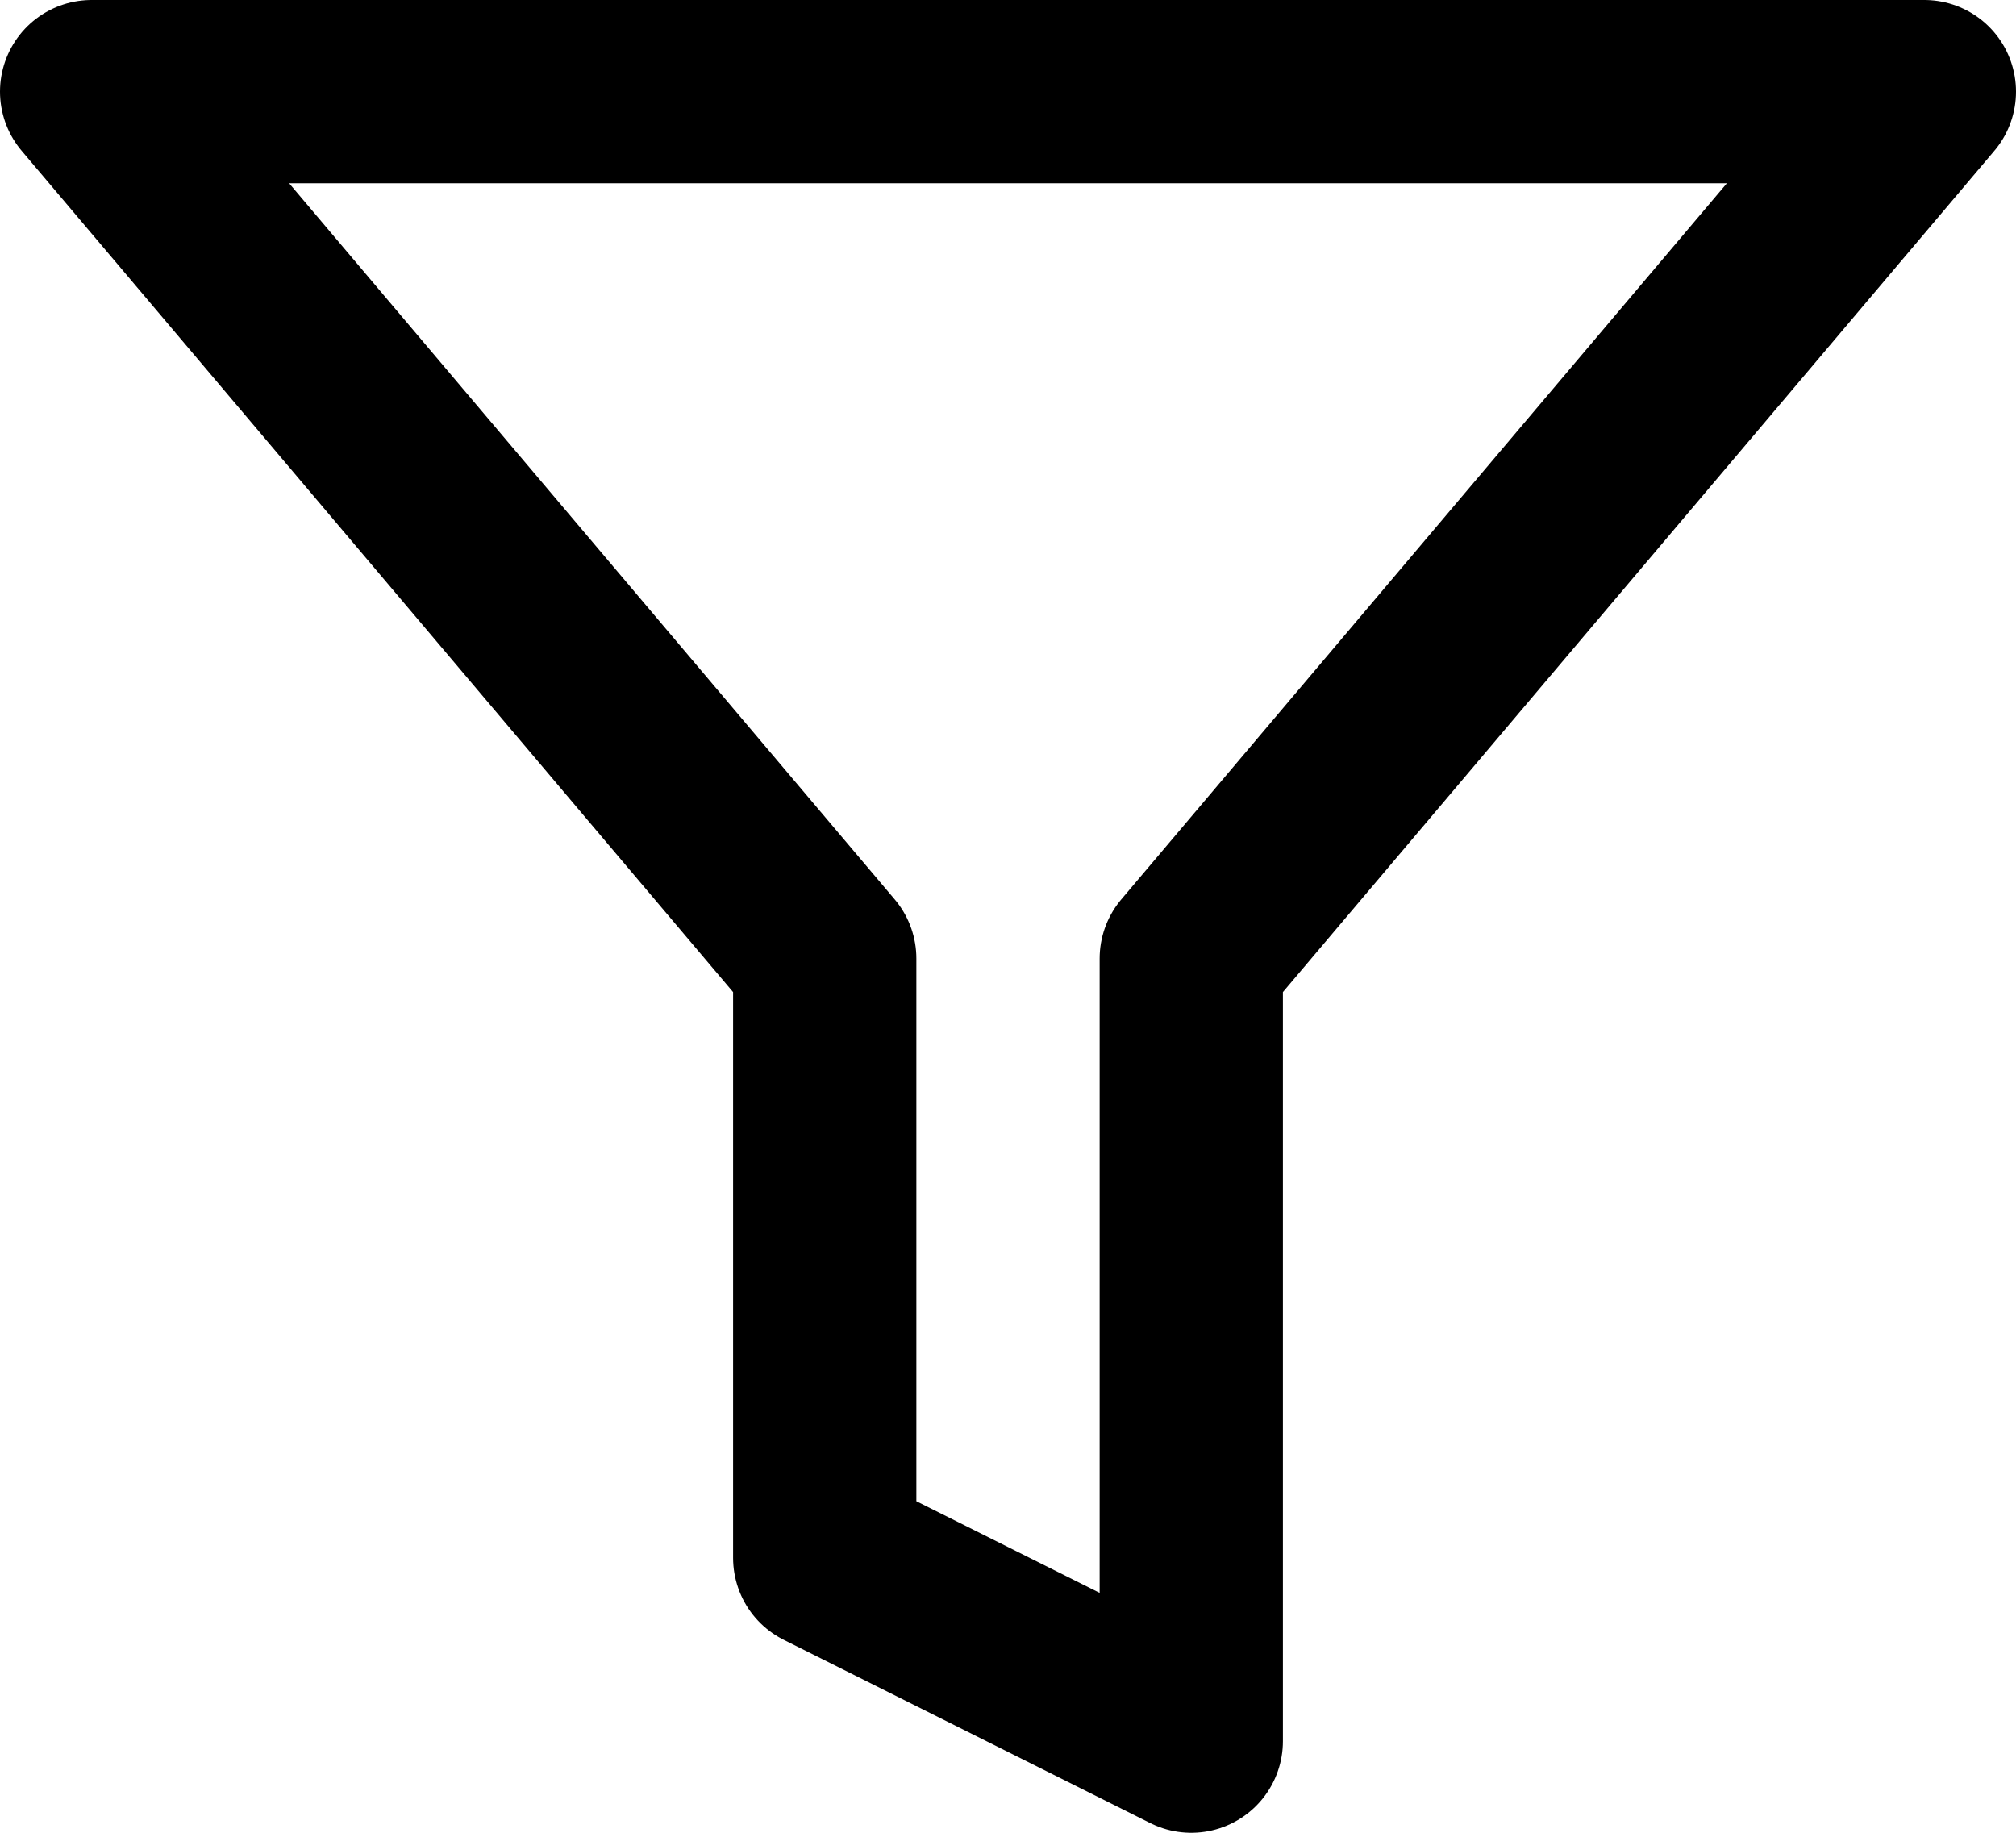
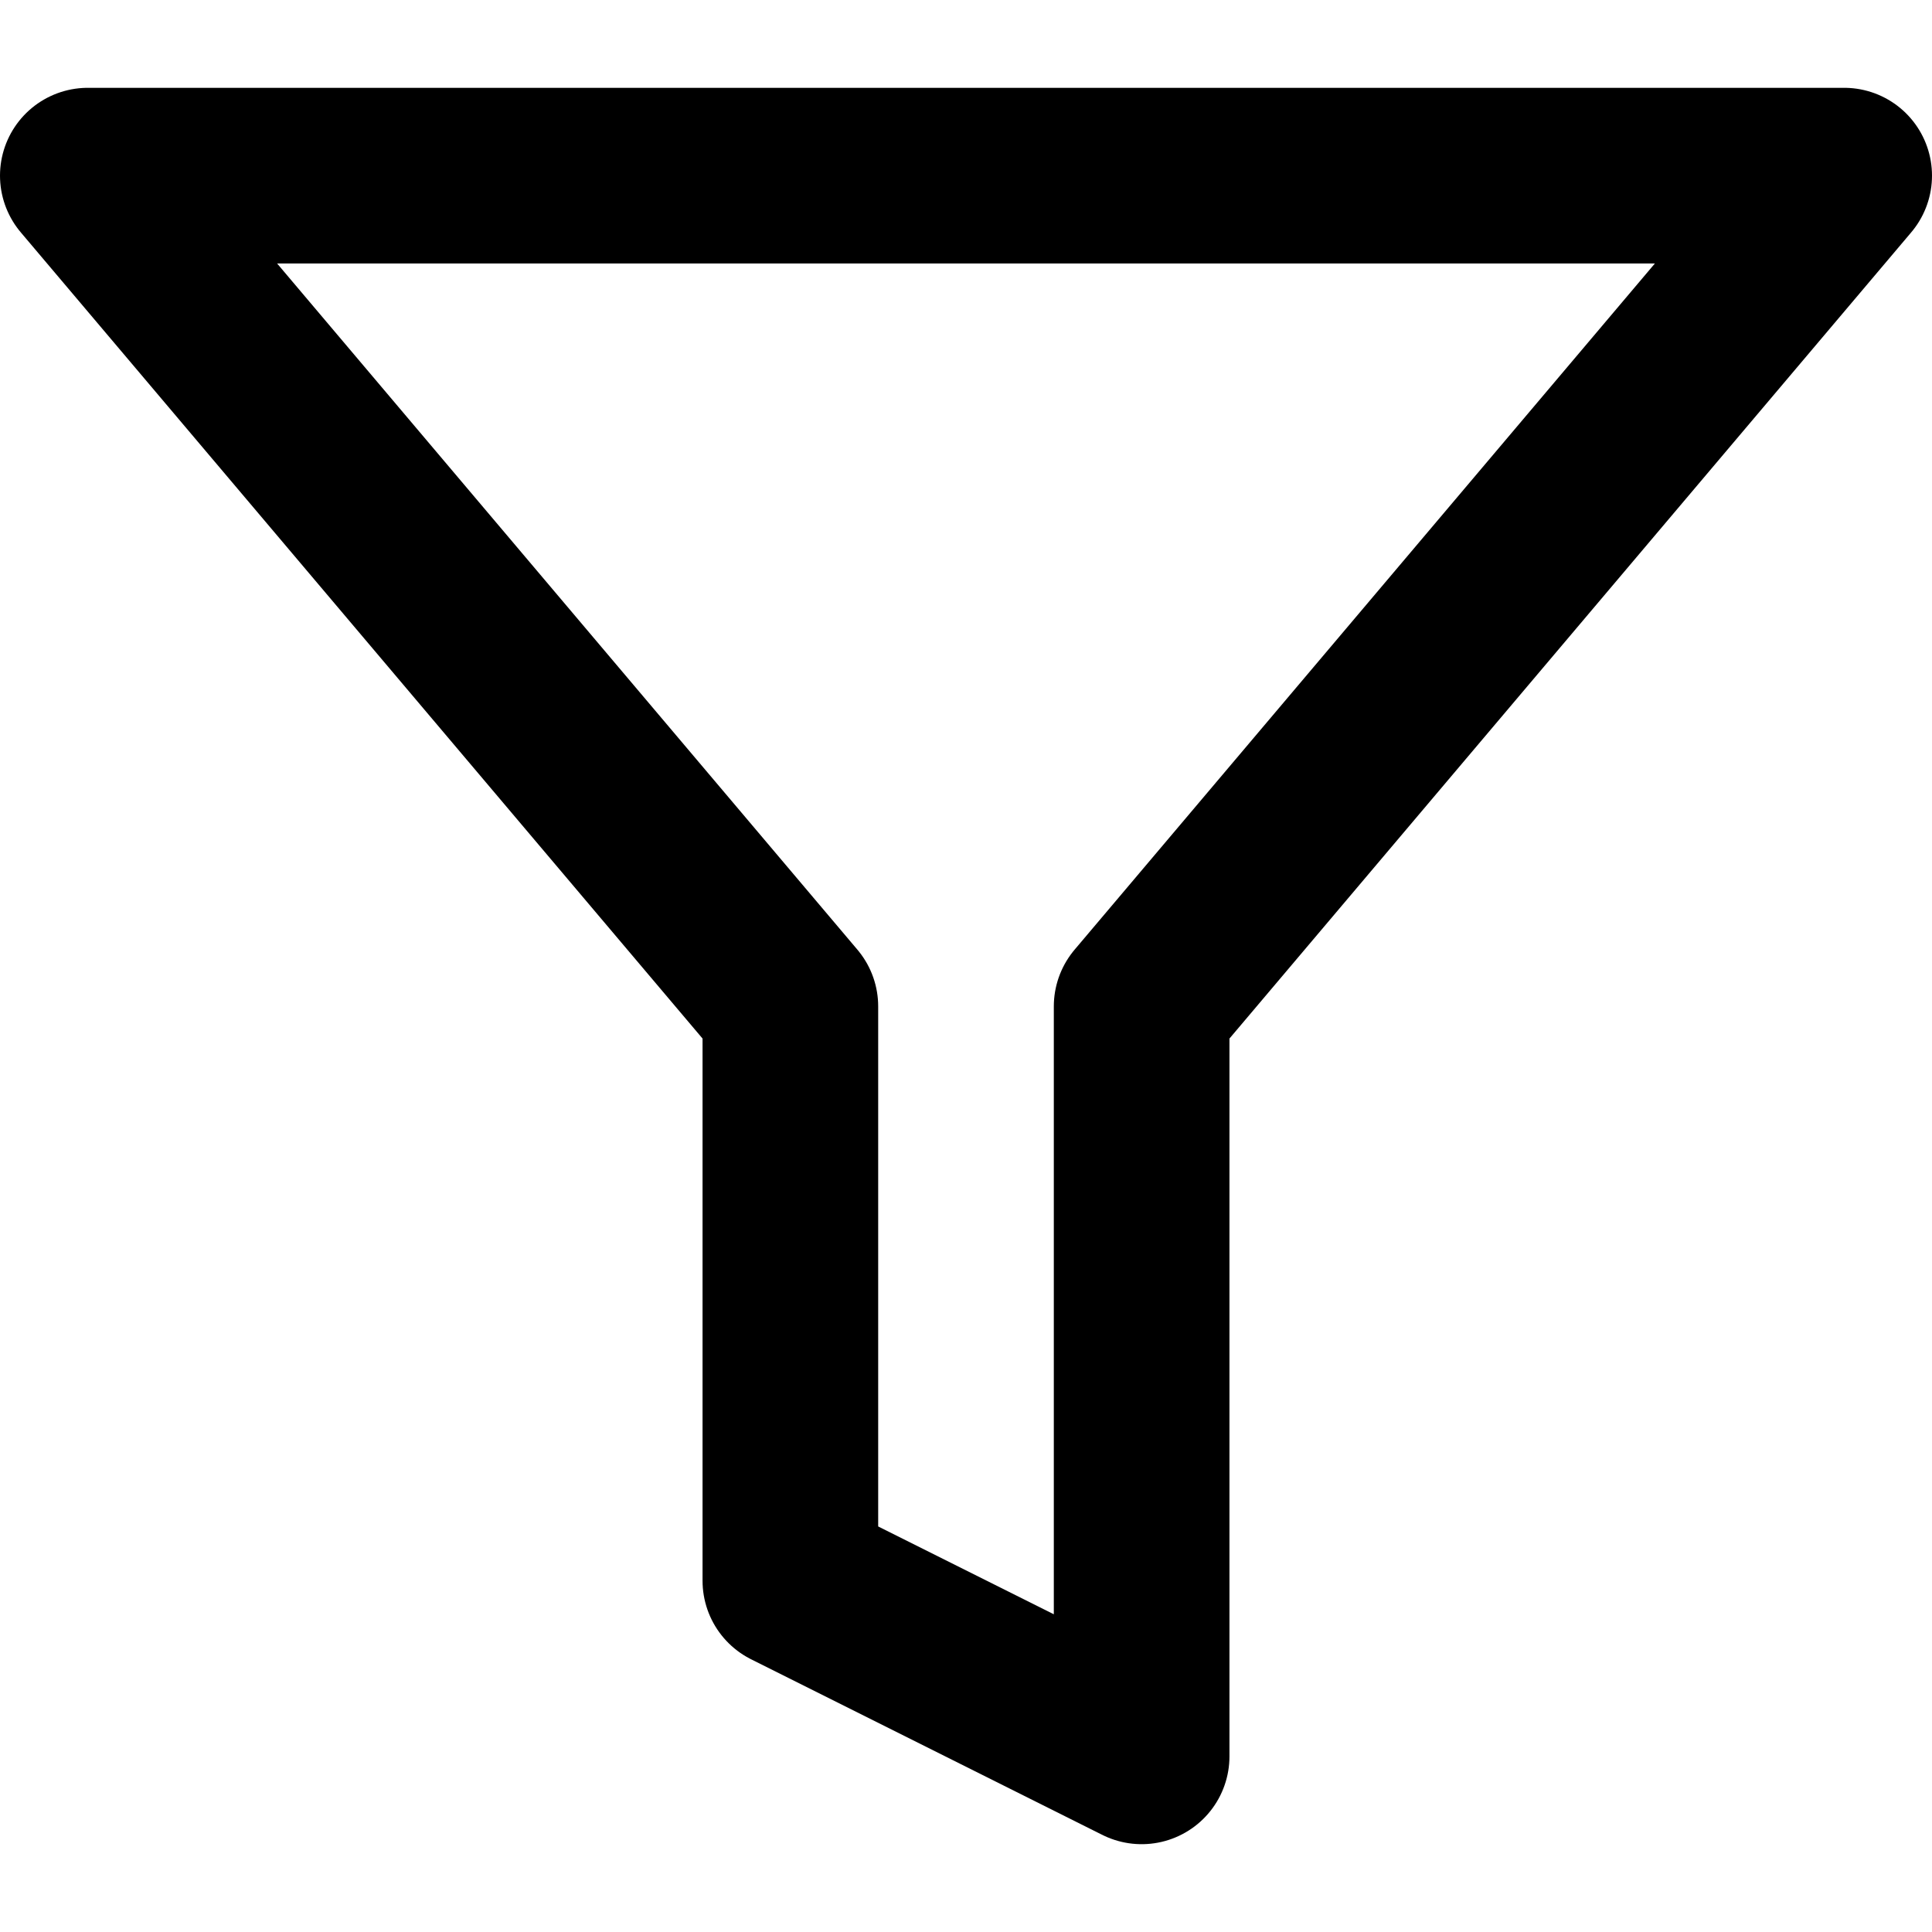
- <svg xmlns="http://www.w3.org/2000/svg" width="22" height="20" viewBox="0 0 22 20" fill="none">
+ <svg xmlns="http://www.w3.org/2000/svg" width="18" height="18" viewBox="0 0 22 20" fill="none">
  <path d="M21 1H1L9 10.46V17L13 19V10.46L21 1Z" stroke="currentColor" stroke-width="2" stroke-linecap="round" stroke-linejoin="round" />
</svg>
